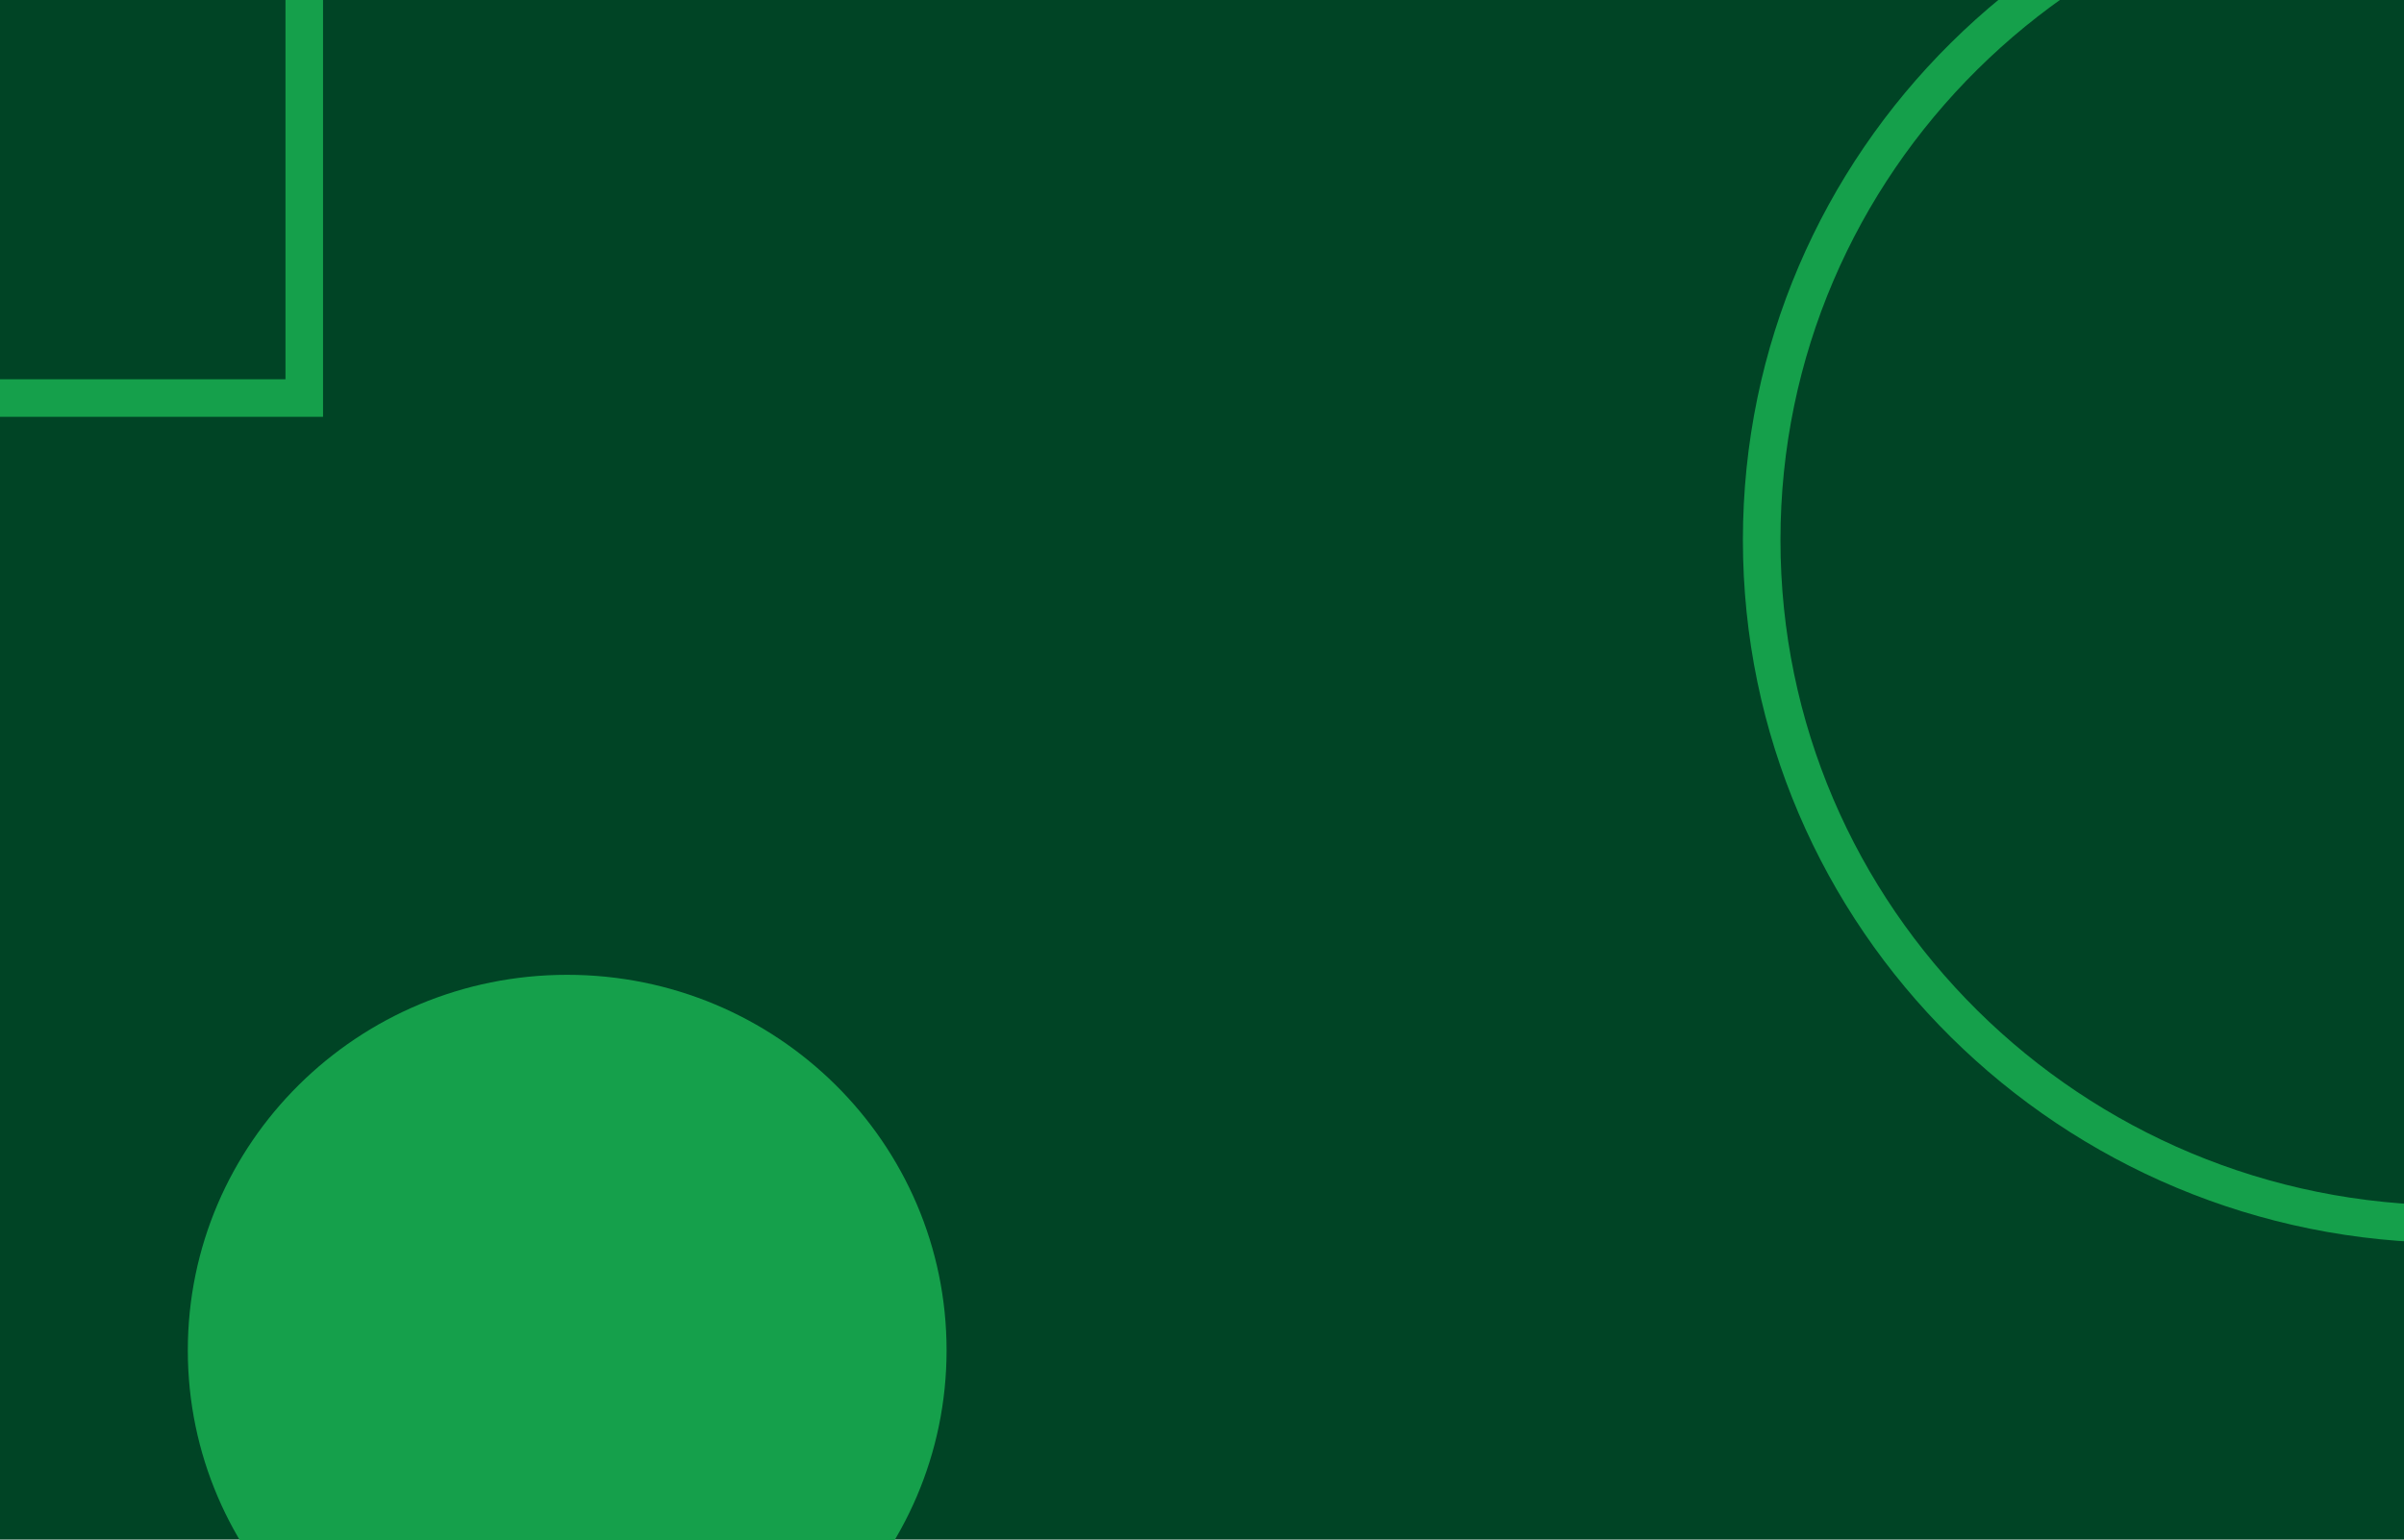
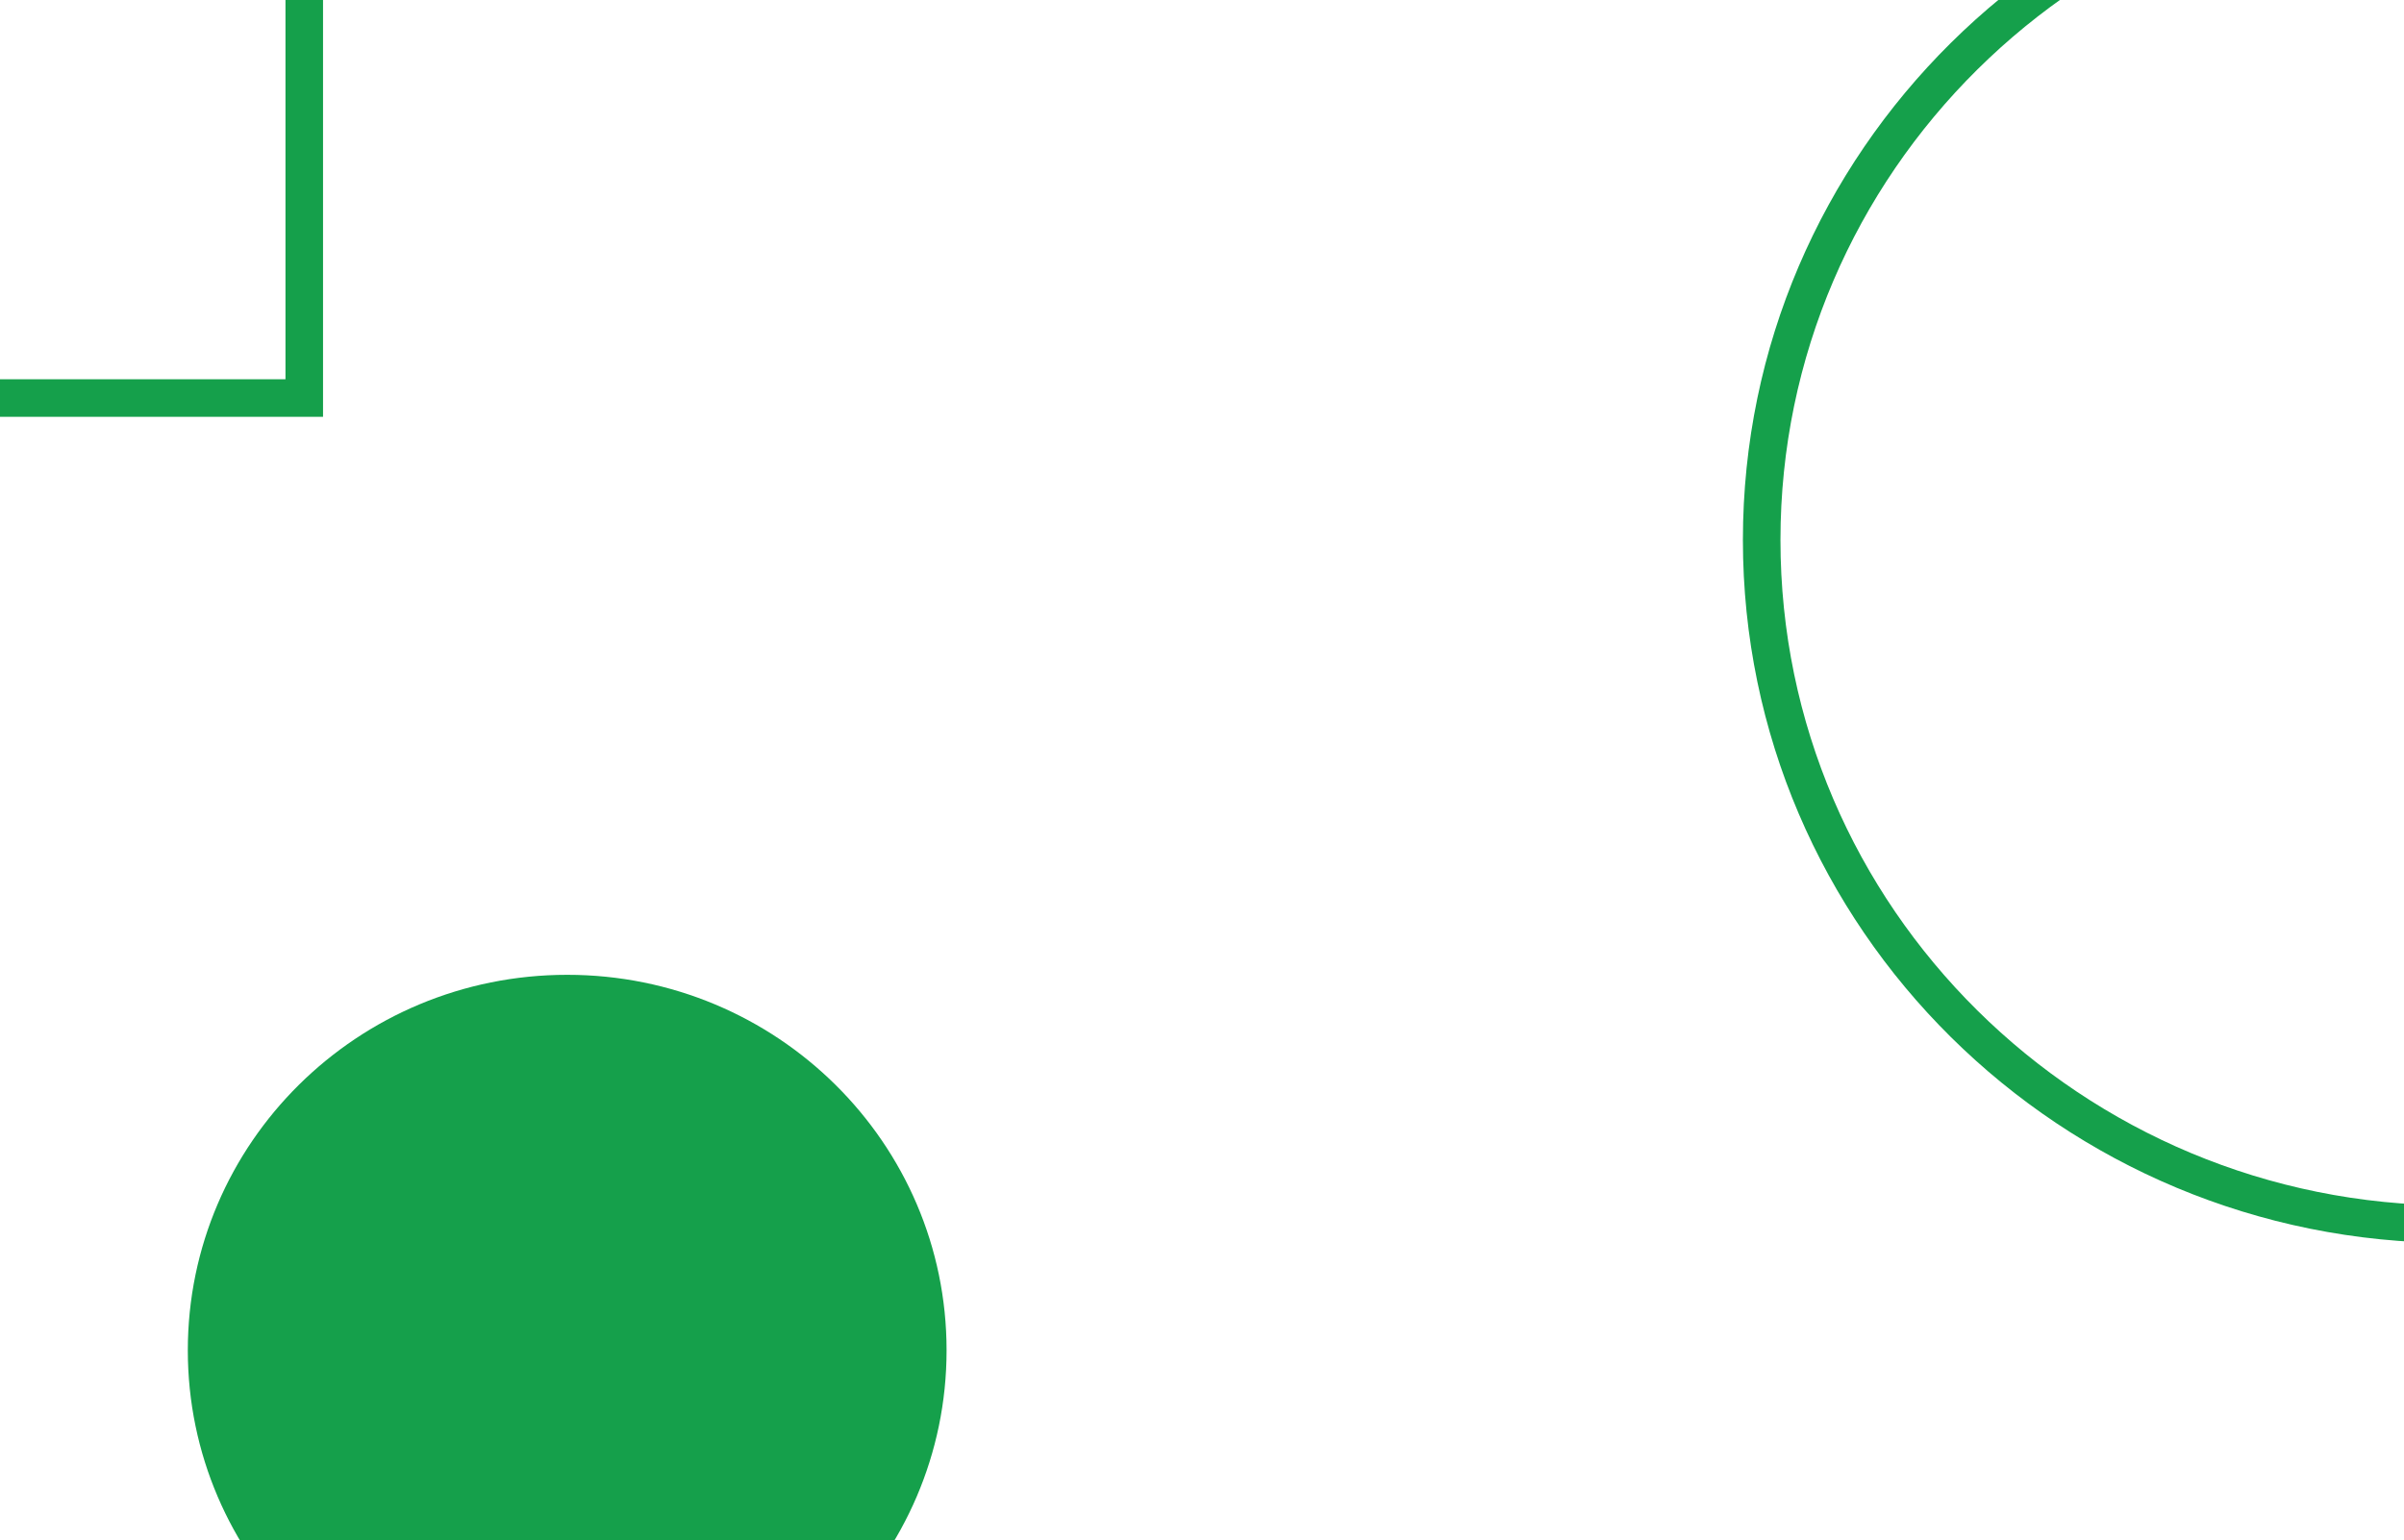
<svg xmlns="http://www.w3.org/2000/svg" version="1.1" id="Camada_1" x="0px" y="0px" viewBox="0 0 320 205" style="enable-background:new 0 0 320 205;" xml:space="preserve">
  <style type="text/css">
	.st0{fill:none;}
- 	.st1{fill:#004425;}
- 	.st2{fill:#15A04B;}
- 	.st3{fill:none;stroke:#15A04B;stroke-width:5;}
+ 	.st1{fill:#15A04B;}
+ 	.st2{fill:none;stroke:#15A04B;stroke-width:5;}
</style>
  <rect x="-1" y="0.1" class="st0" width="320" height="205" />
-   <rect class="st1" width="320" height="205" />
-   <ellipse class="st2" cx="75.5" cy="179.8" rx="50.5" ry="50" />
-   <ellipse class="st1" cx="326.5" cy="71.9" rx="94.5" ry="93.6" />
-   <ellipse class="st3" cx="326.5" cy="71.9" rx="92" ry="91.1" />
-   <rect x="-23" y="-9.9" class="st1" width="66" height="65.4" />
-   <rect x="-20.5" y="-7.4" class="st3" width="61" height="60.4" />
+   <ellipse class="st1" cx="75.5" cy="179.8" rx="50.5" ry="50" />
+   <ellipse class="st0" cx="326.5" cy="71.9" rx="94.5" ry="93.6" />
+   <ellipse class="st2" cx="326.5" cy="71.9" rx="92" ry="91.1" />
+   <rect x="-23" y="-9.9" class="st0" width="66" height="65.4" />
+   <rect x="-20.5" y="-7.4" class="st2" width="61" height="60.4" />
</svg>
